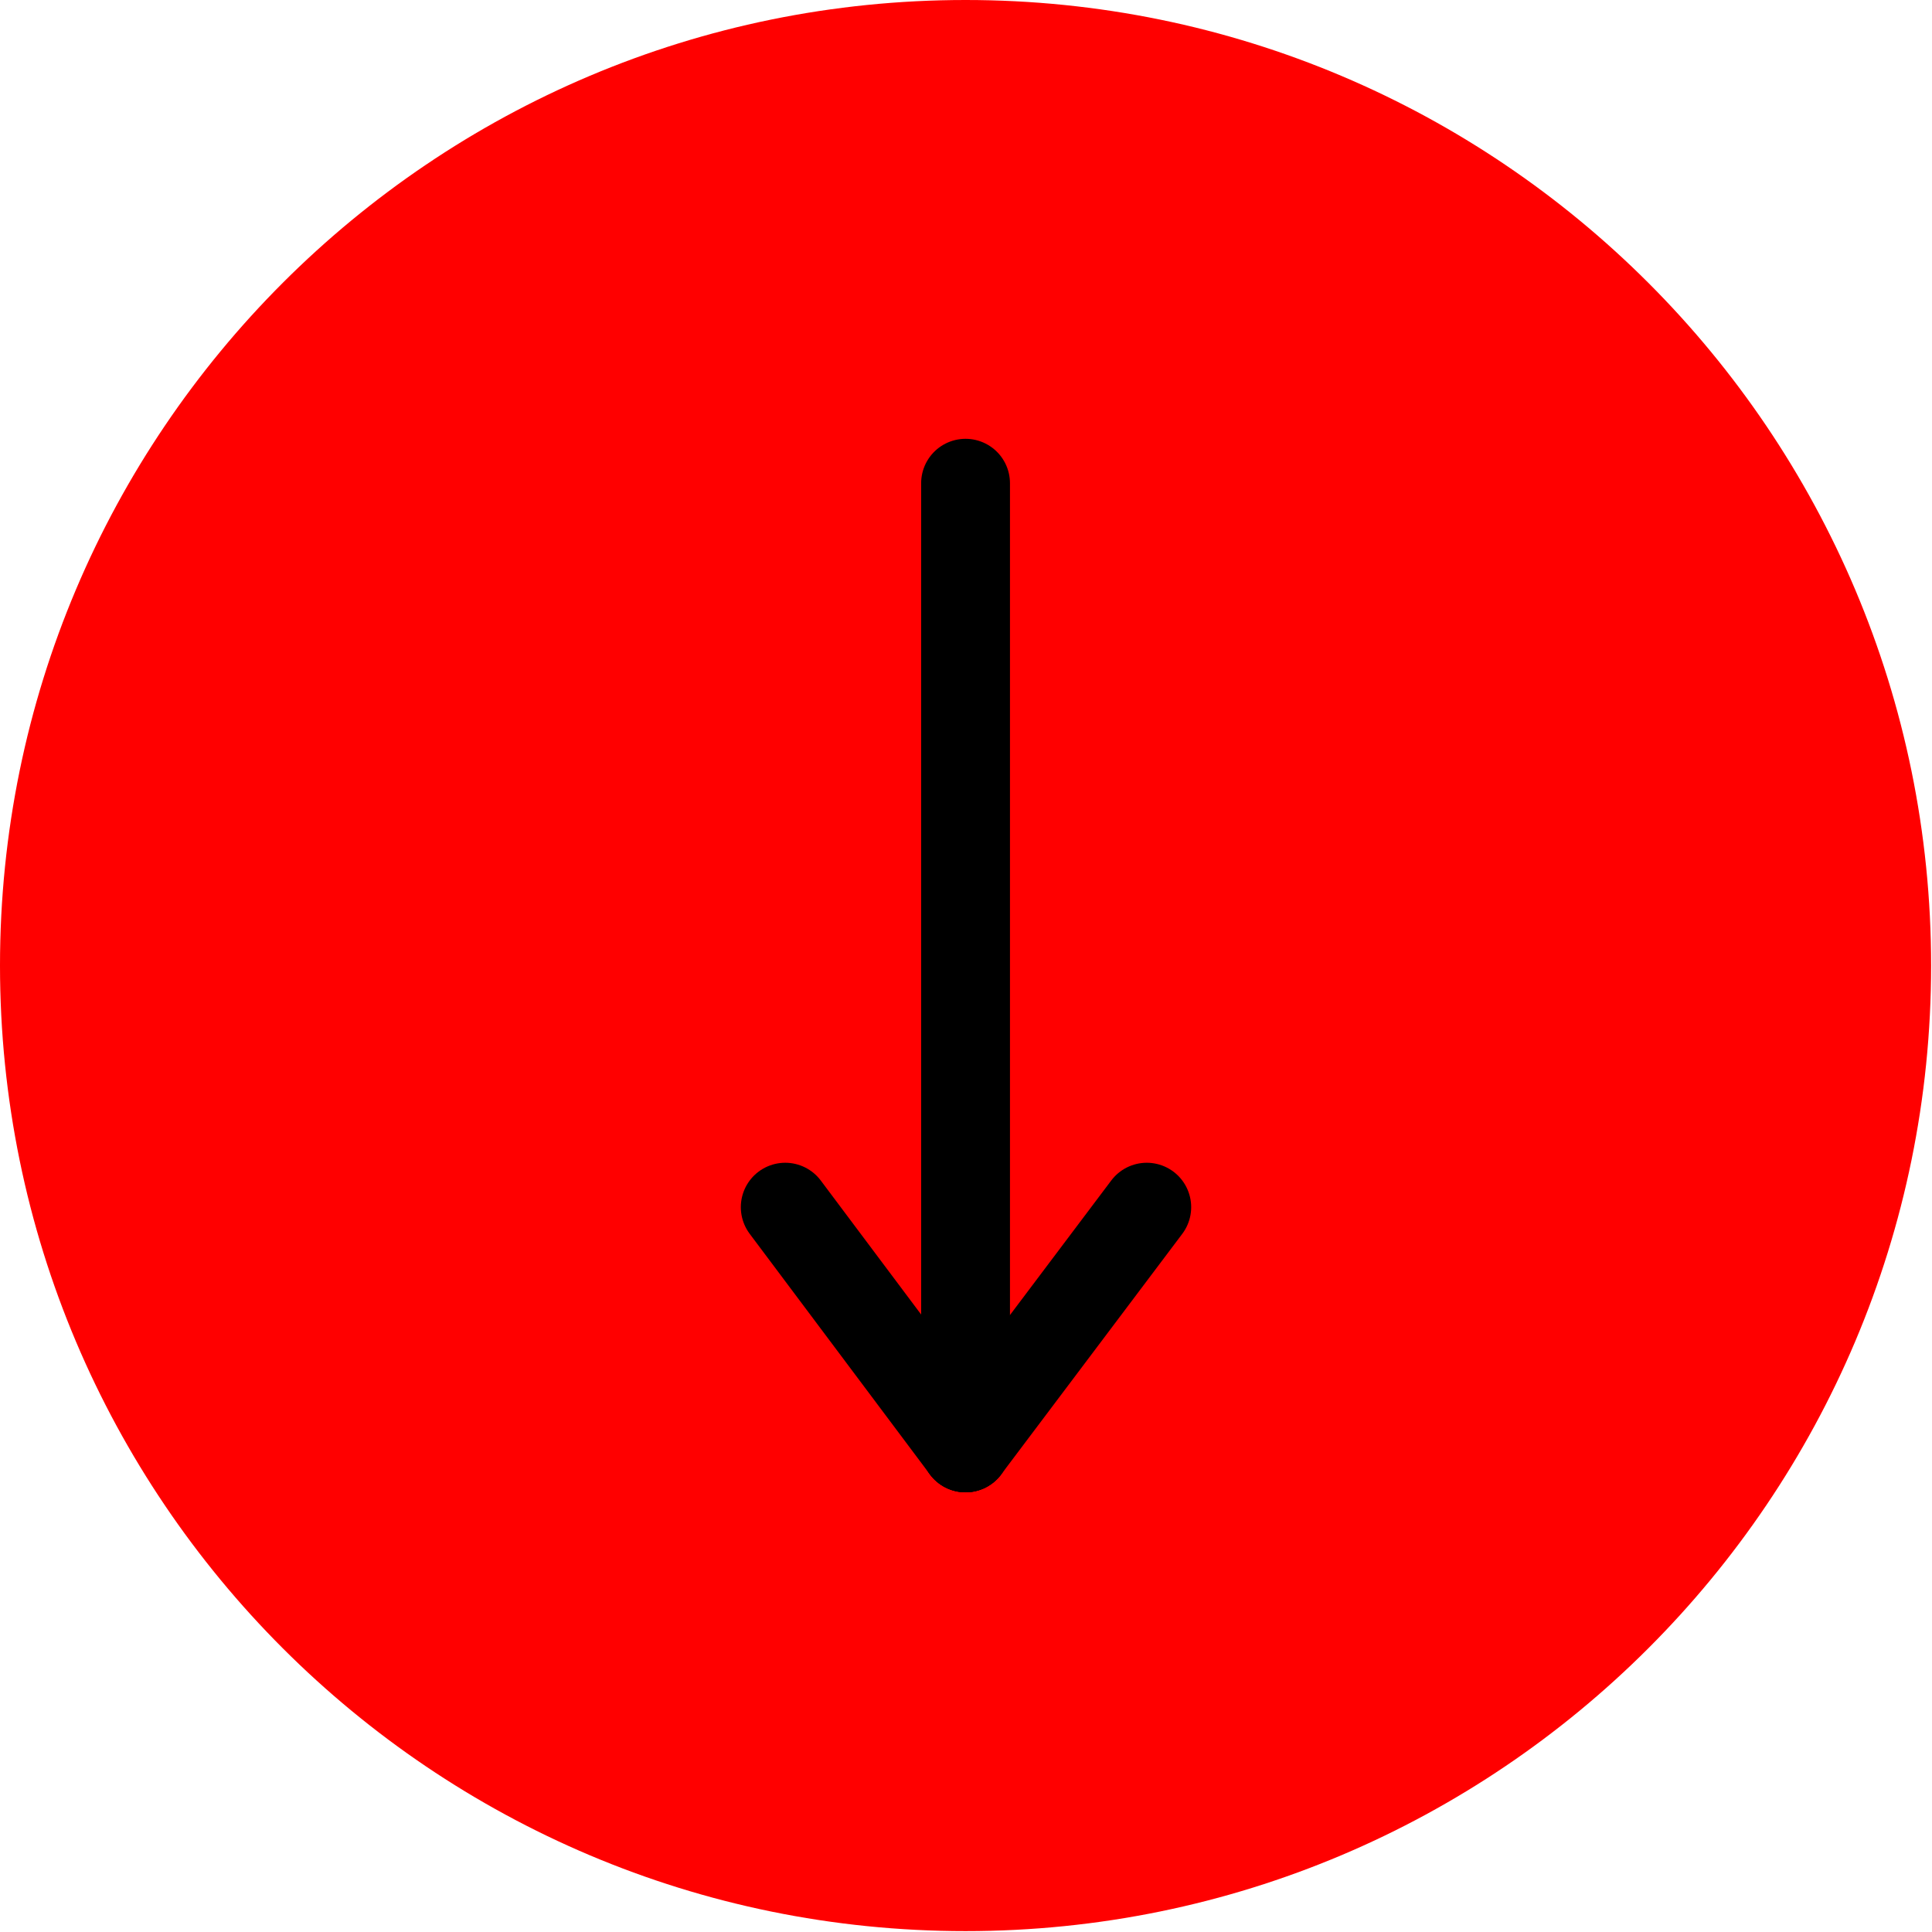
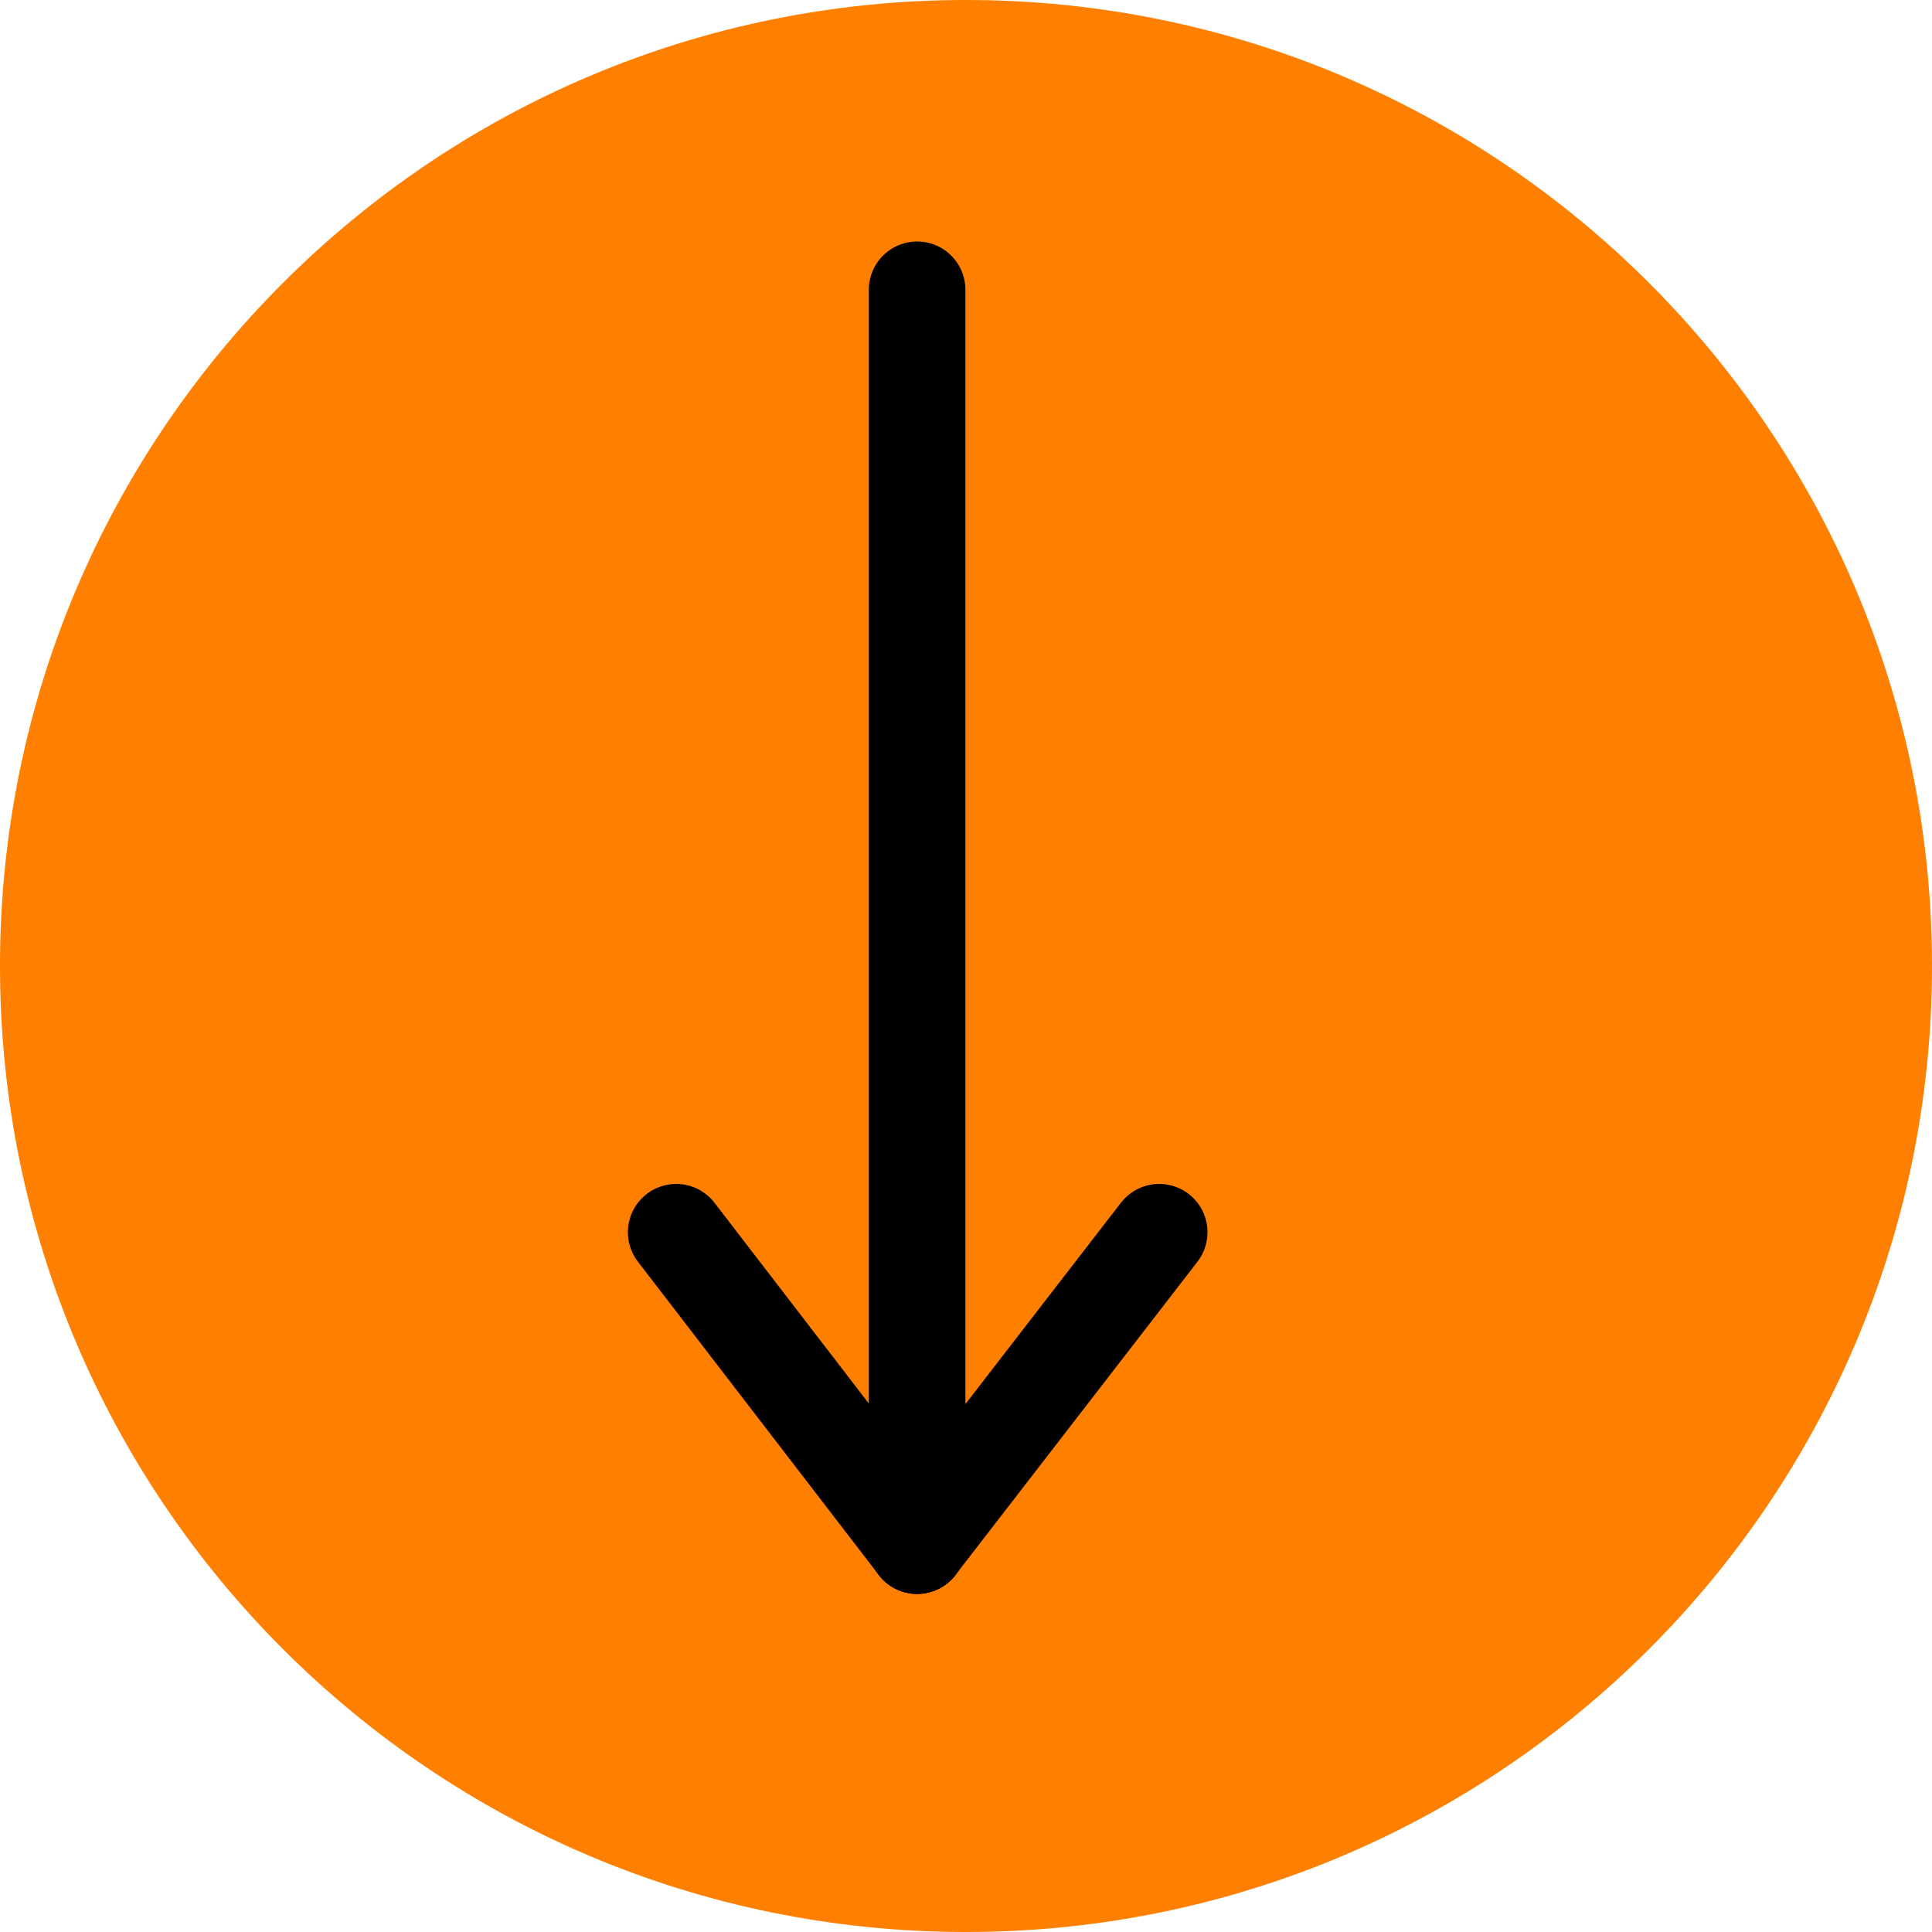
- <svg xmlns="http://www.w3.org/2000/svg" viewBox="0 0 21.75 21.75">
-   <g id="Слой_2" data-name="Слой 2">
-     <g id="значки">
-       <circle cx="10.87" cy="10.87" r="10.87" fill="red" />
-       <line x1="10.87" y1="5.44" x2="10.87" y2="16.3" fill="none" stroke="#000" stroke-linecap="round" stroke-miterlimit="10" />
-       <line x1="12.91" y1="13.59" x2="10.87" y2="16.3" fill="none" stroke="#000" stroke-linecap="round" stroke-miterlimit="10" />
-       <line x1="8.84" y1="13.59" x2="10.87" y2="16.3" fill="none" stroke="#000" stroke-linecap="round" stroke-miterlimit="10" />
-     </g>
-   </g>
+ <svg xmlns="http://www.w3.org/2000/svg" width="20" height="20" viewBox="0 0 20 20" fill="none">
+   <path d="M10 20C15.523 20 20 15.523 20 10C20 4.477 15.523 0 10 0C4.477 0 0 4.477 0 10C0 15.523 4.477 20 10 20Z" fill="#FF7F00" />
+   <path d="M9.494 3V16" stroke="black" stroke-miterlimit="10" stroke-linecap="round" />
+   <path d="M12 12.756L9.494 16" stroke="black" stroke-miterlimit="10" stroke-linecap="round" />
+   <path d="M7 12.756L9.494 16" stroke="black" stroke-miterlimit="10" stroke-linecap="round" />
</svg>
